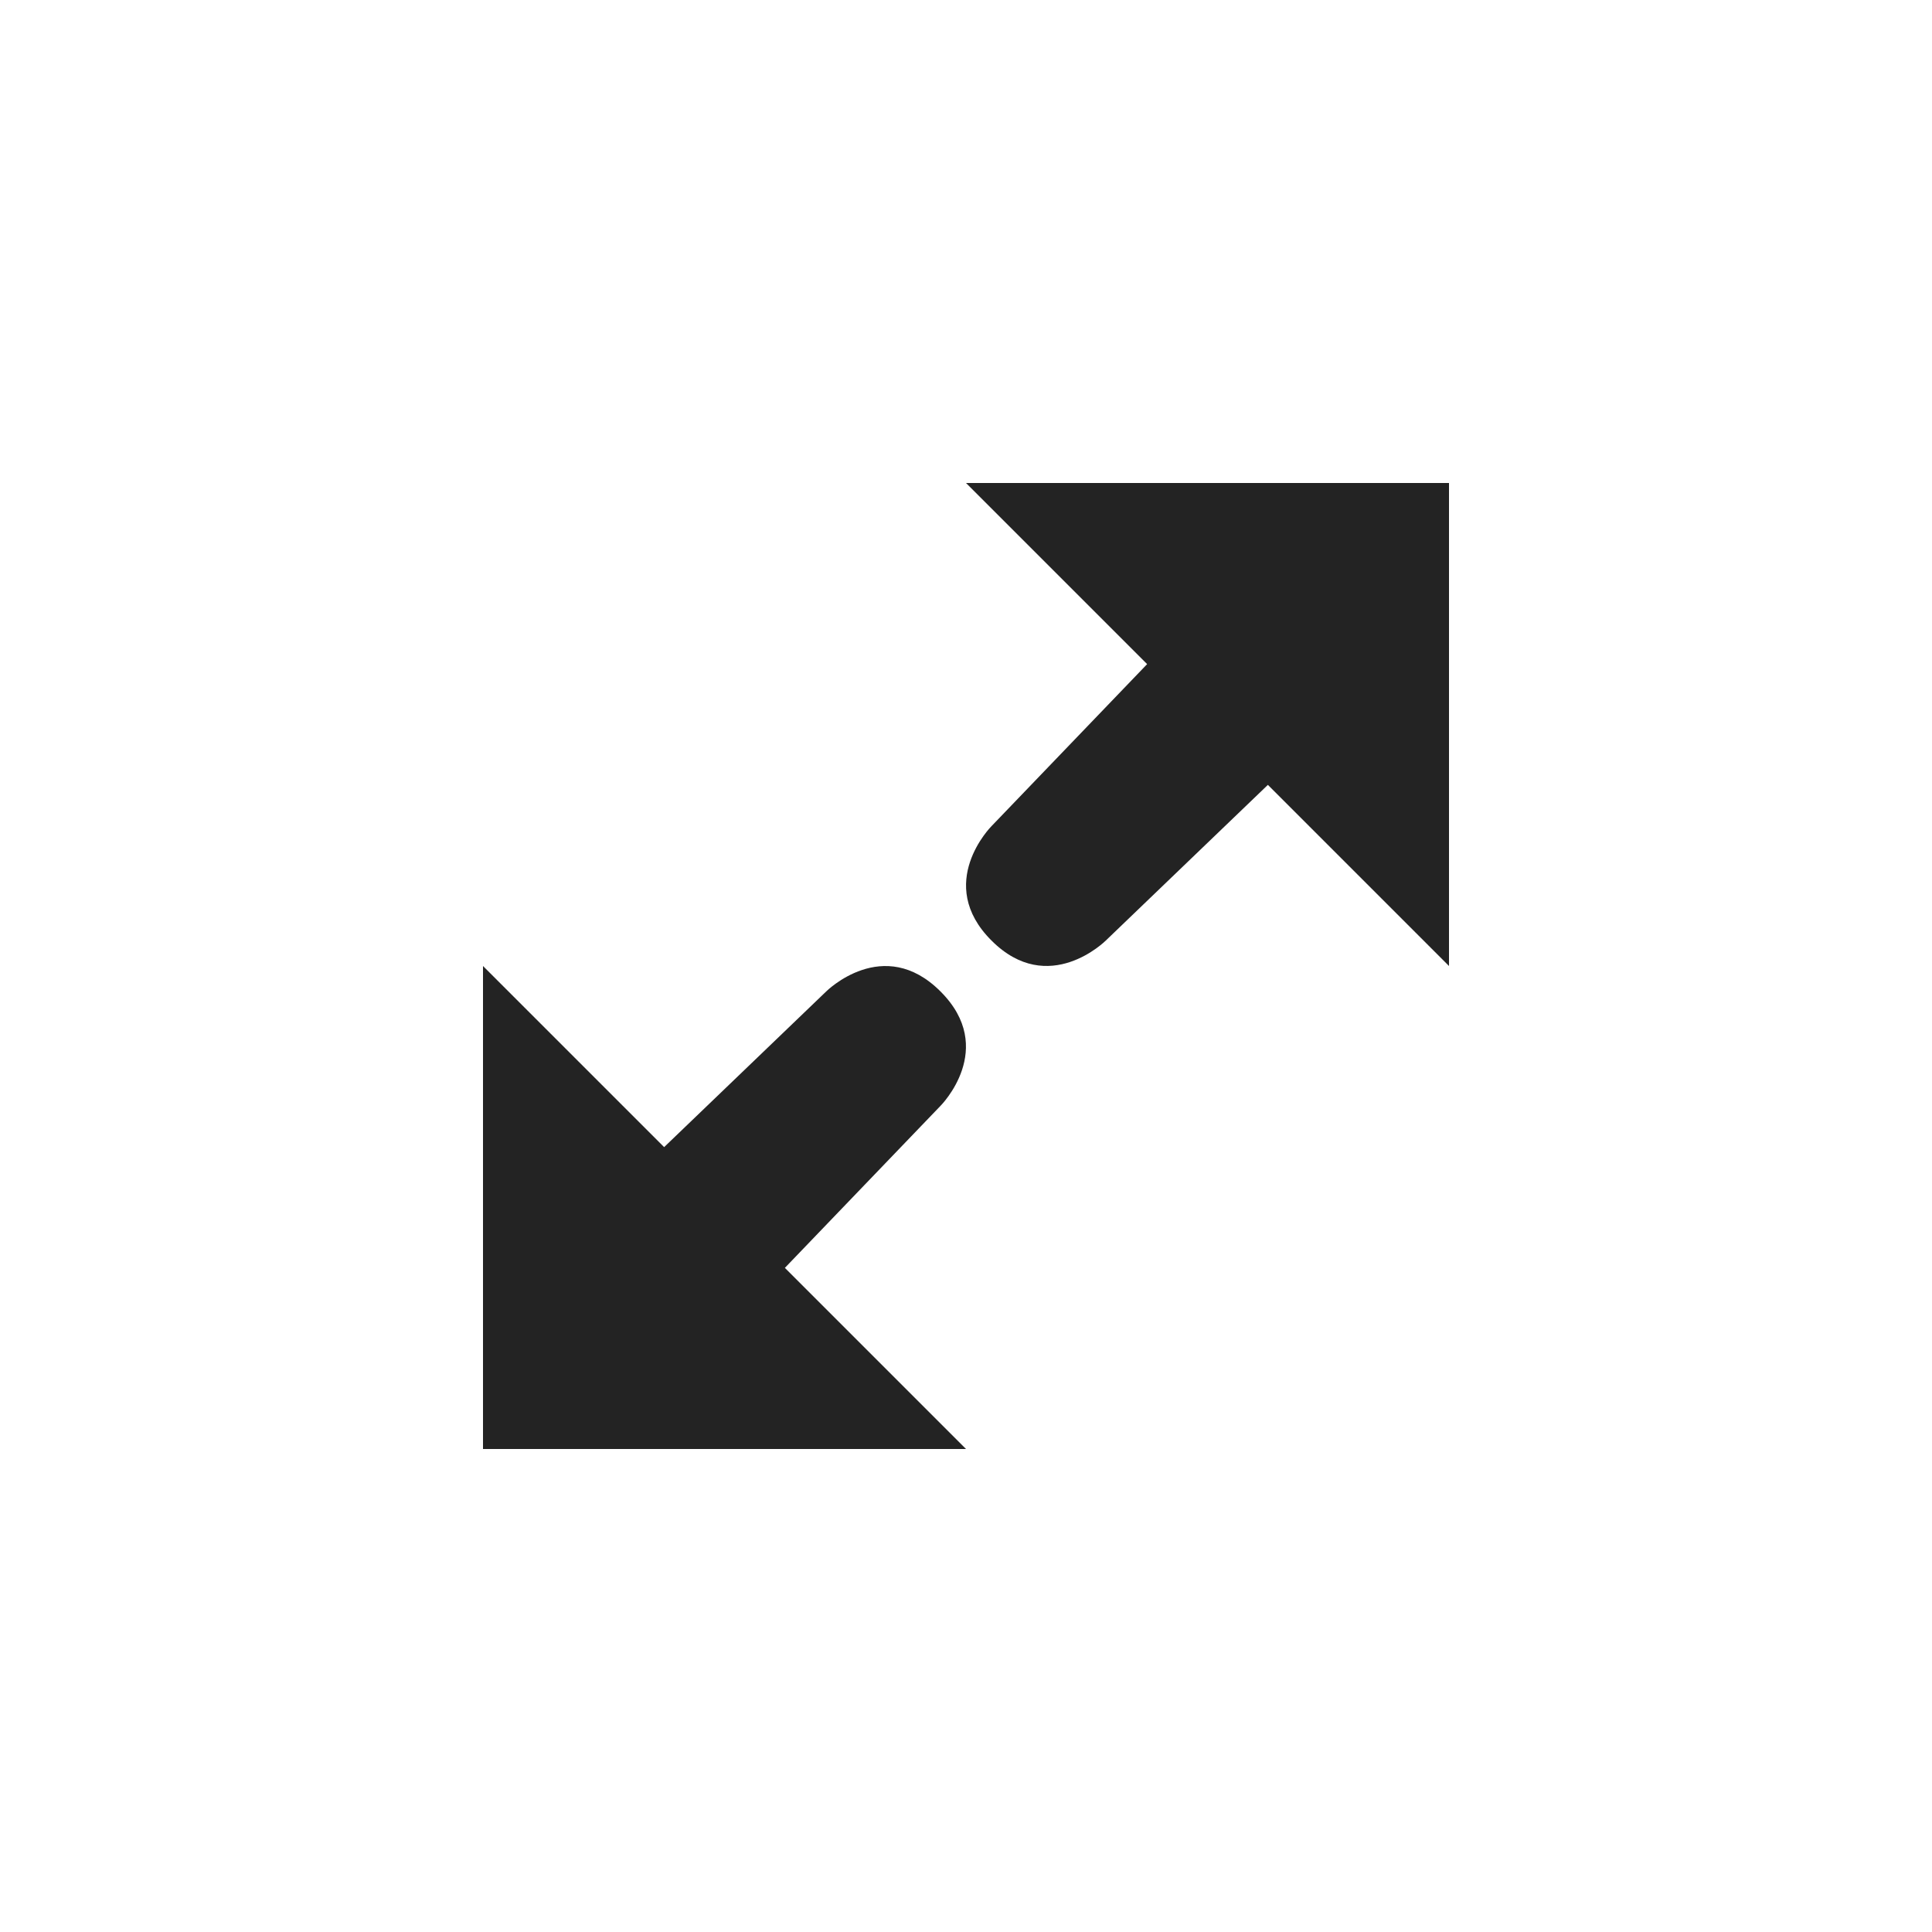
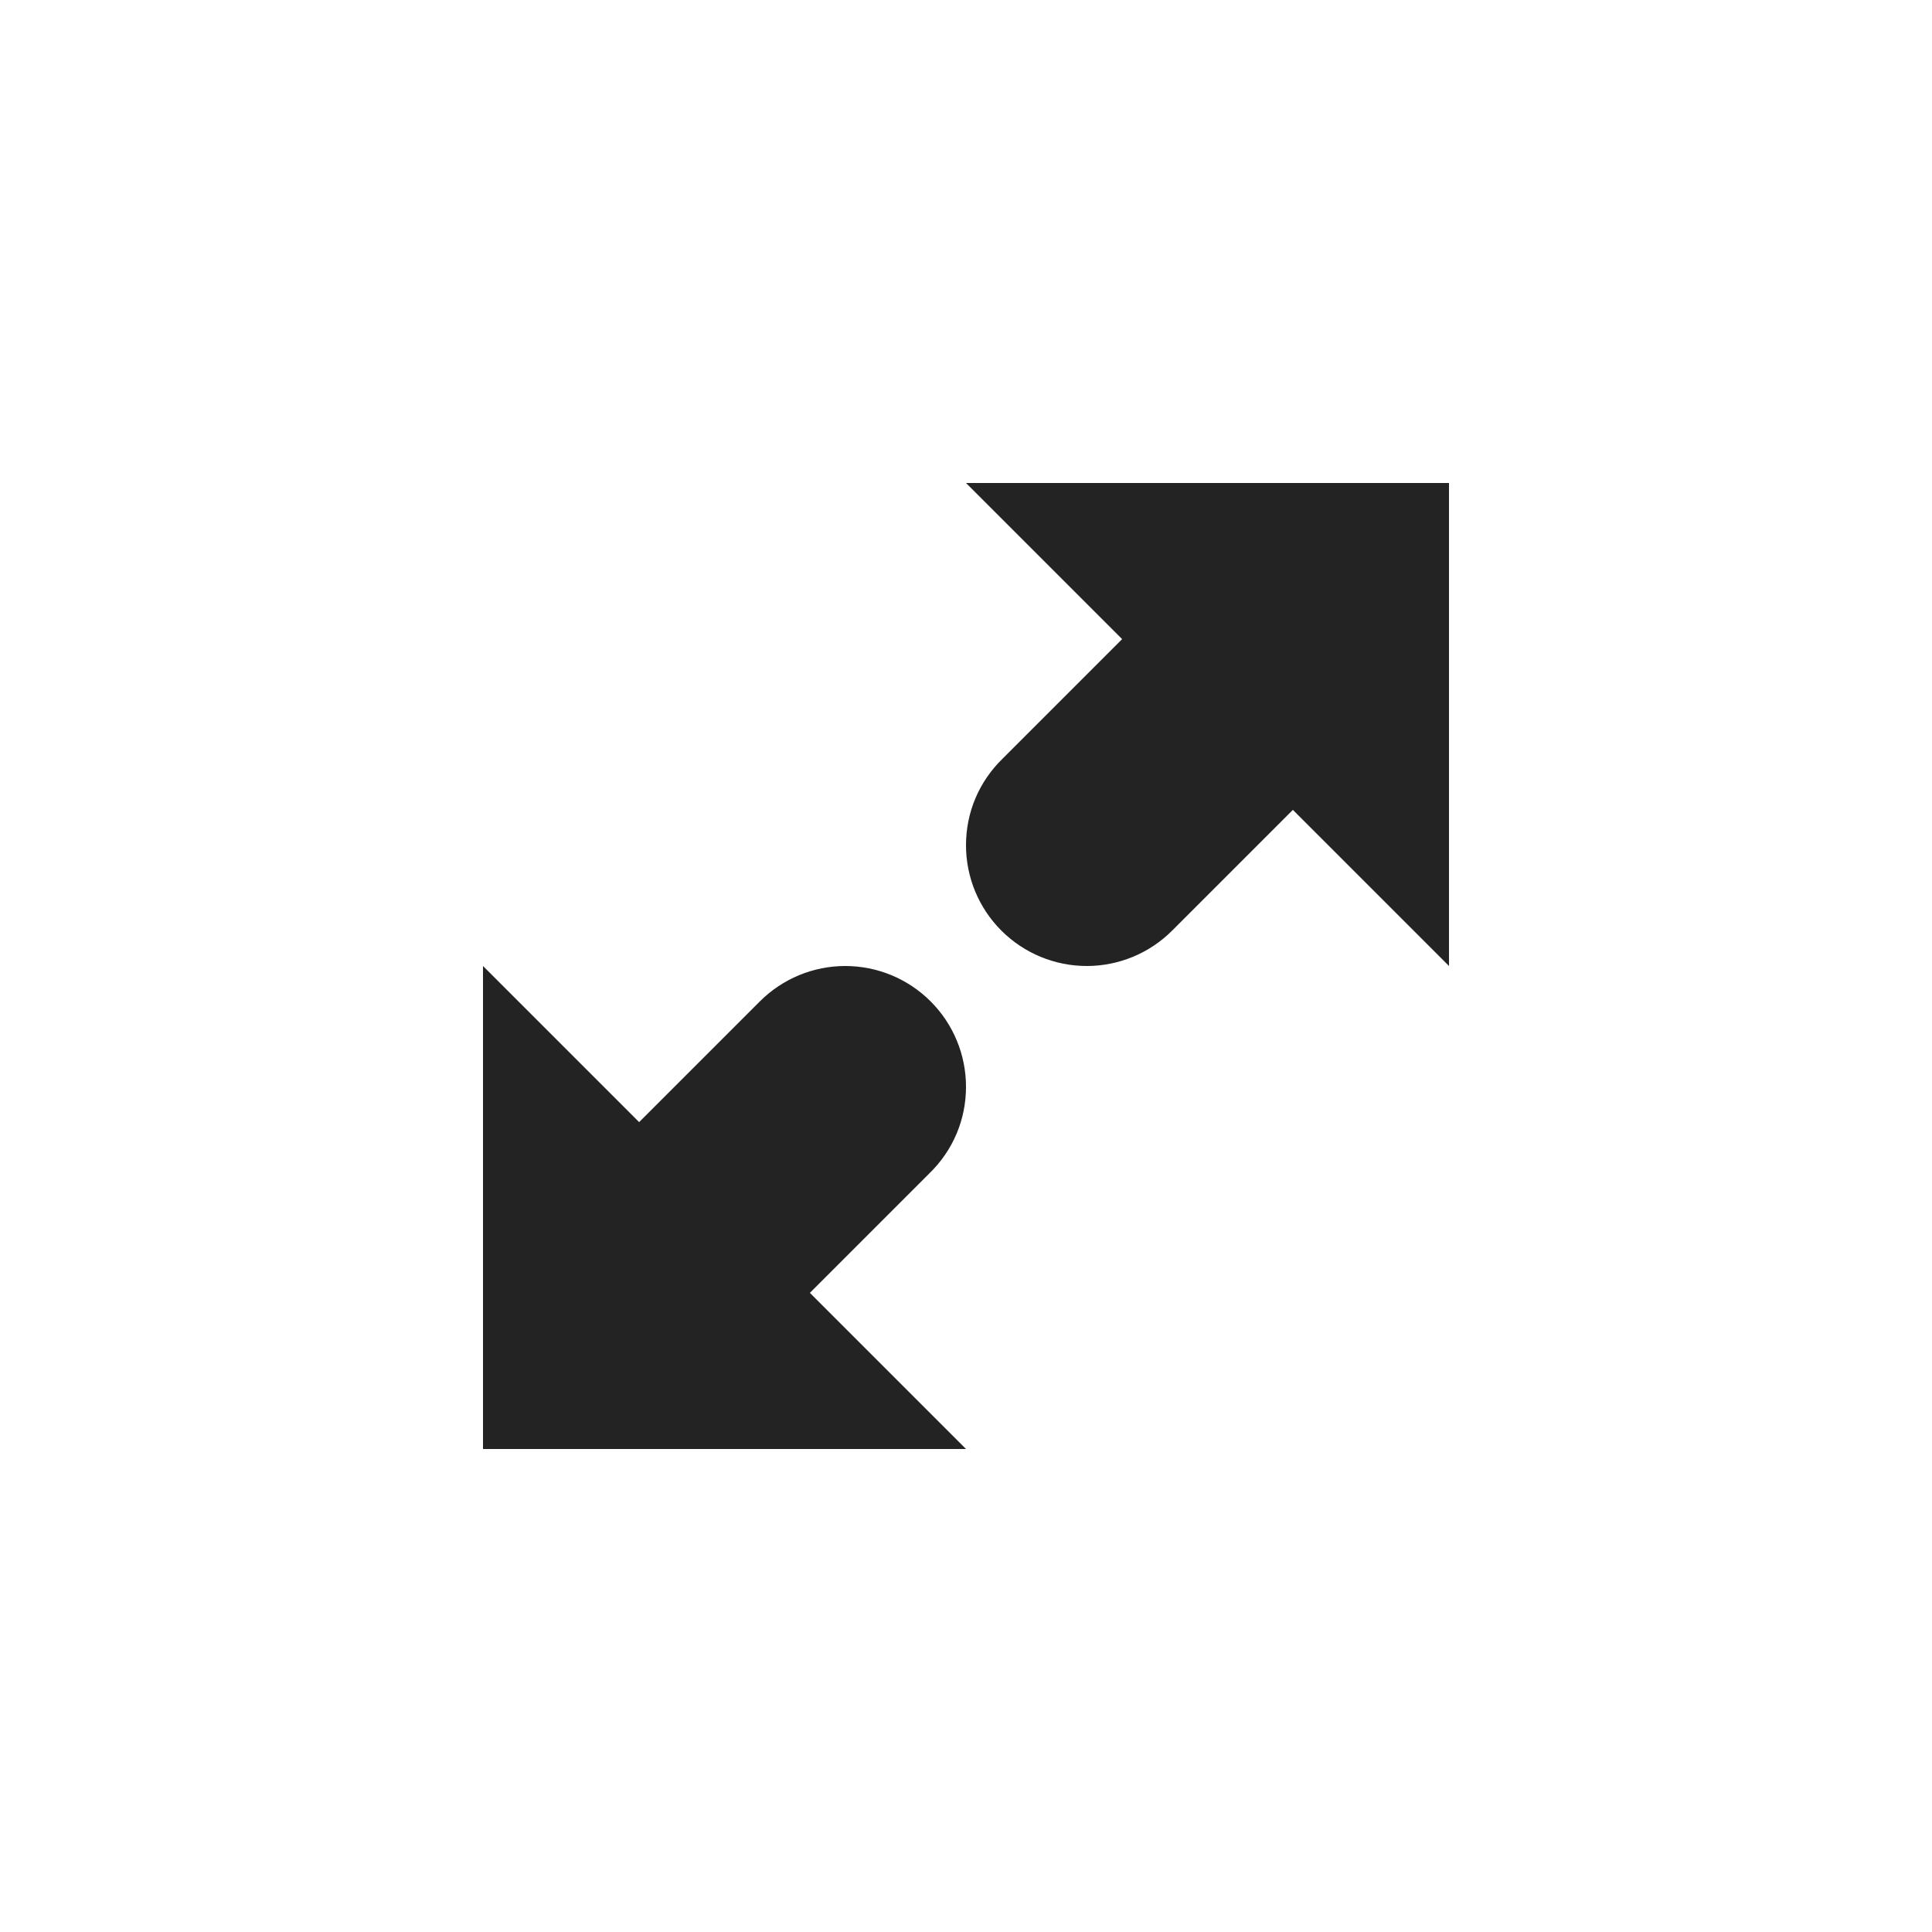
<svg xmlns="http://www.w3.org/2000/svg" width="16" height="16" viewBox="0 0 16 16" fill="none">
-   <path d="M4 12H8L6.5 10.5L7.789 9.158C7.789 9.158 8.263 8.684 7.789 8.211C7.316 7.737 6.842 8.211 6.842 8.211L5.5 9.5L4 8V12Z" fill="#232323" />
-   <path d="M12 4H8L9.5 5.5L8.211 6.842C8.211 6.842 7.737 7.316 8.211 7.789C8.684 8.263 9.158 7.789 9.158 7.789L10.5 6.5L12 8V4Z" fill="#232323" />
+   <path d="M4 8v4h4l-1.293-1.293.99-.99c.096-.093.173-.205.225-.328C7.974 9.266 8 9.134 8 9c0-.265-.105-.519-.293-.707A1.0 1 0 0 0 7 8a1 1 0 0 0-.707.293l-1 1z" fill="#232323" />
+   <path d="M12 8V4H8l1.293 1.293-.99.99c-.096.093-.173.205-.225.328C8.026 6.734 8 6.866 8 7c0 .265.105.519.293.707A1.0 1 0 0 0 9 8a1 1 0 0 0 .707-.293l1-1z" fill="#232323" />
</svg>
